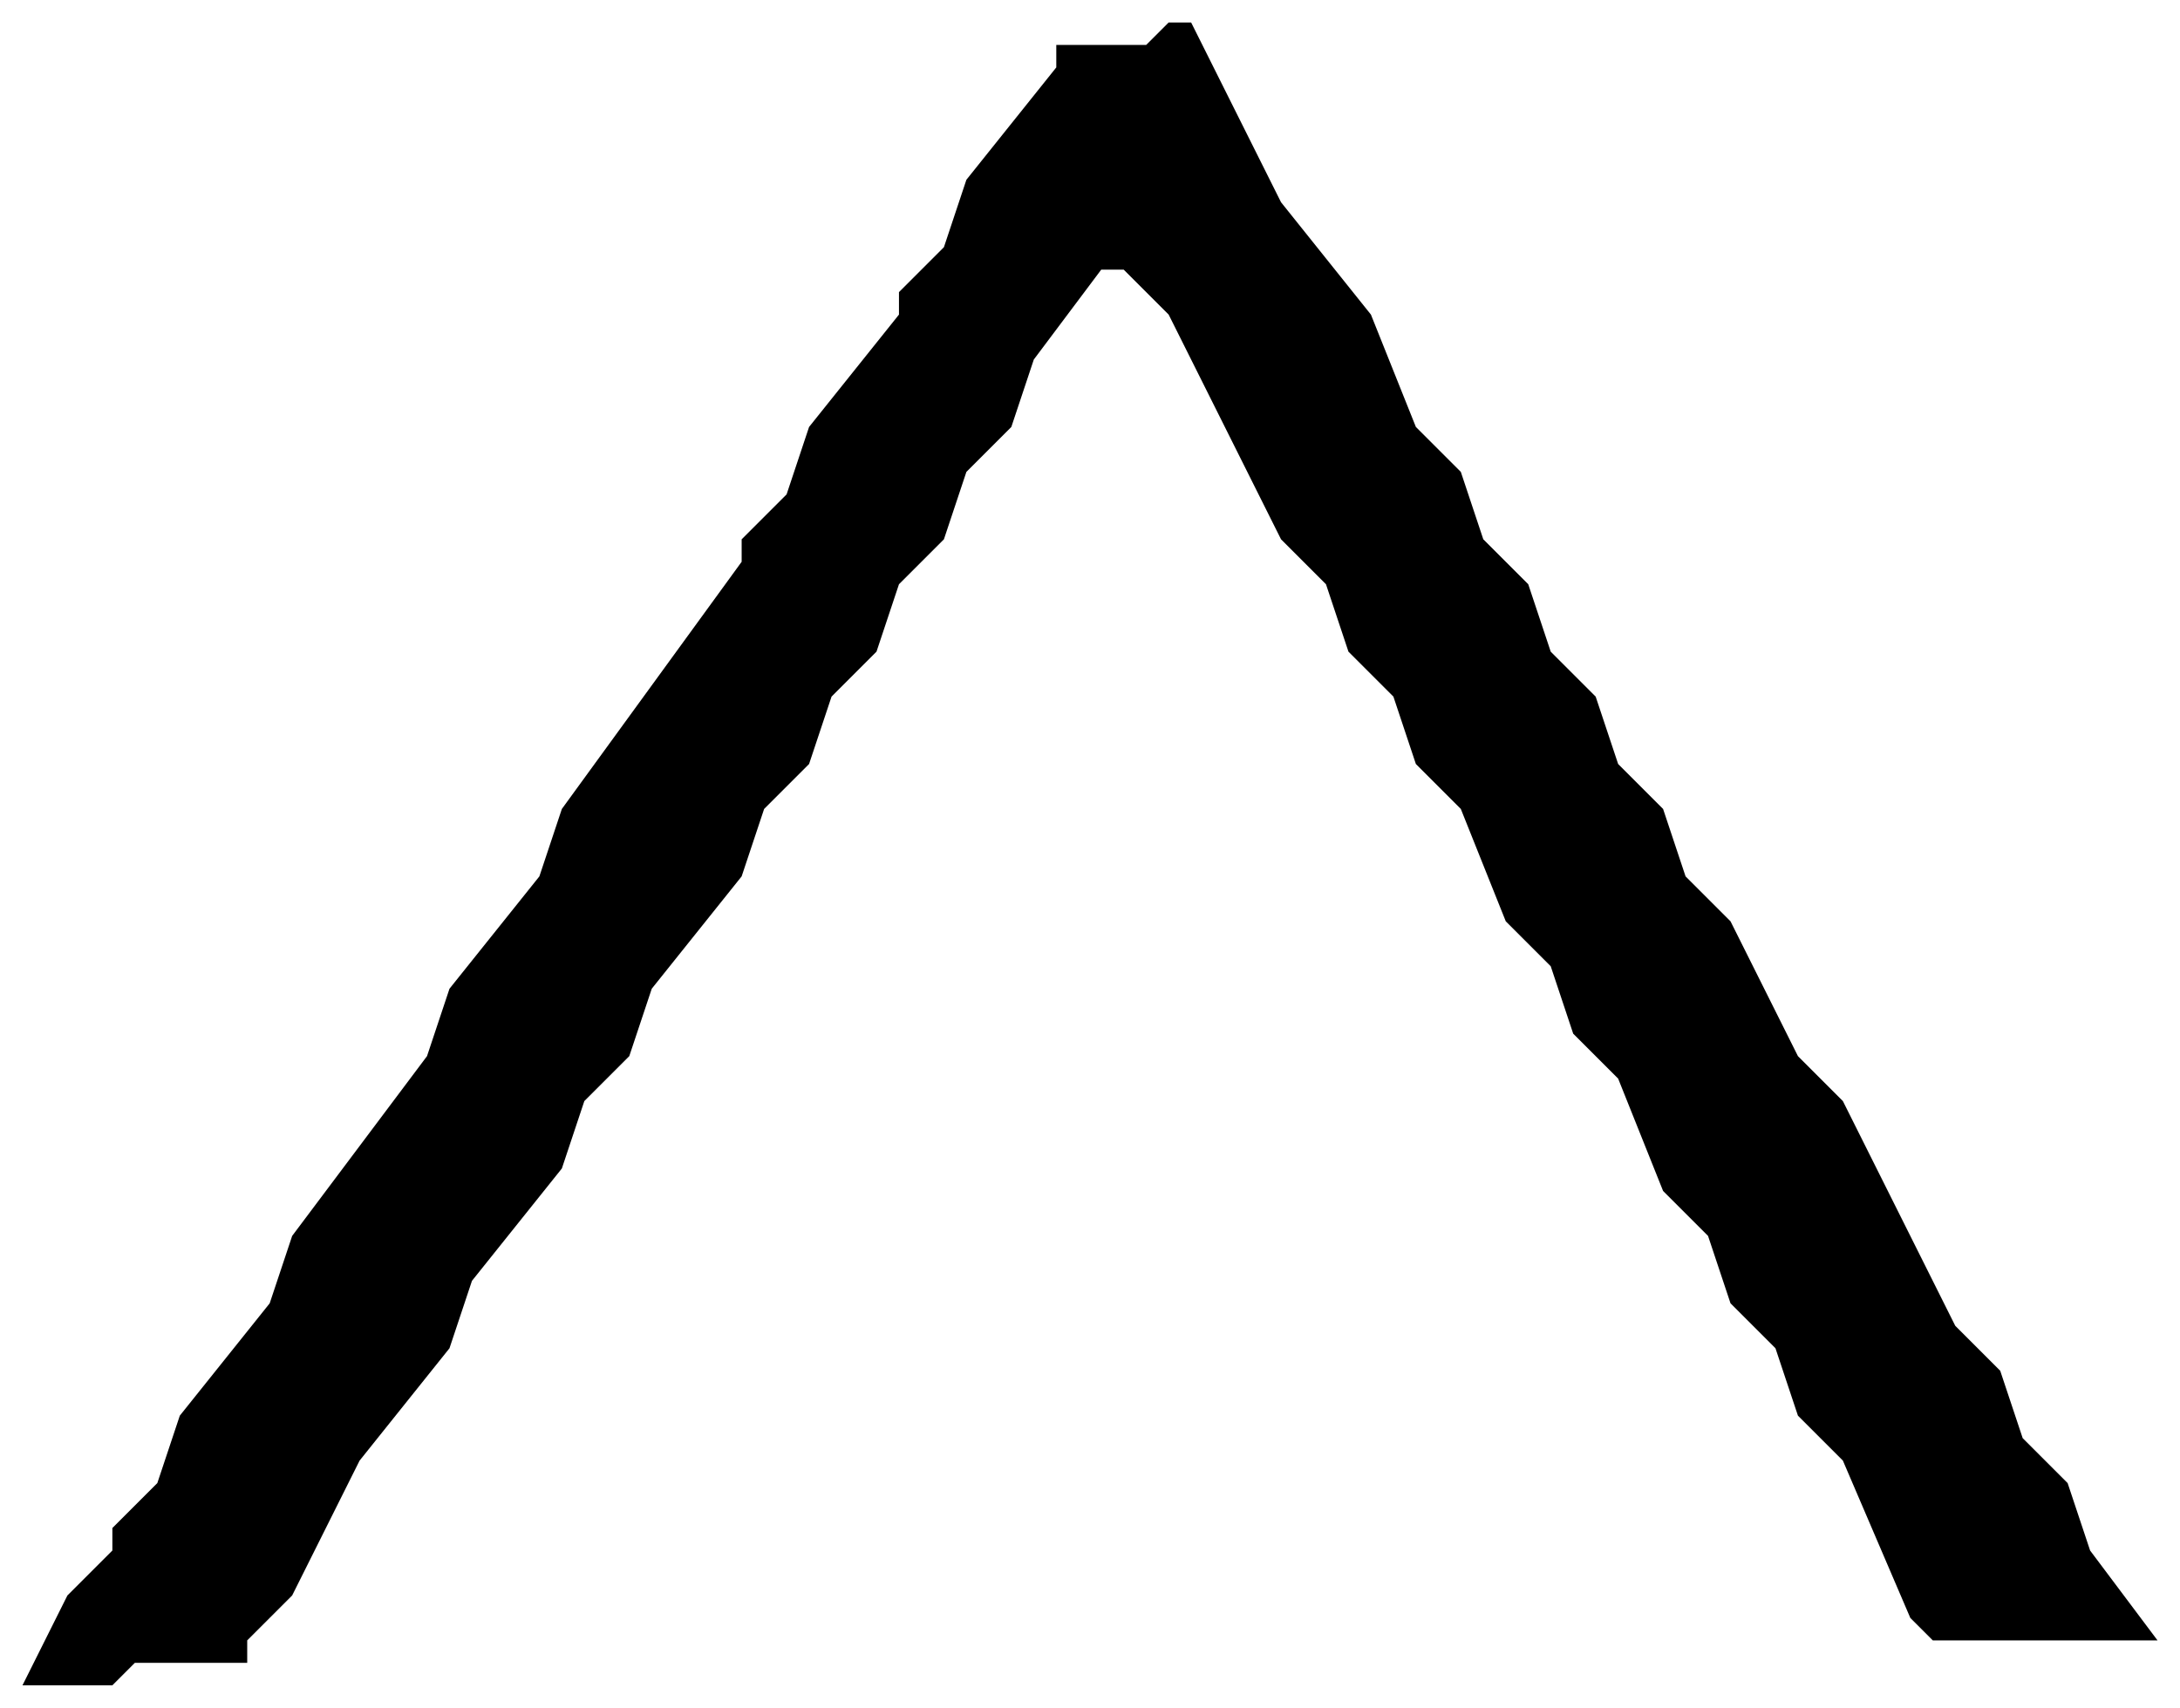
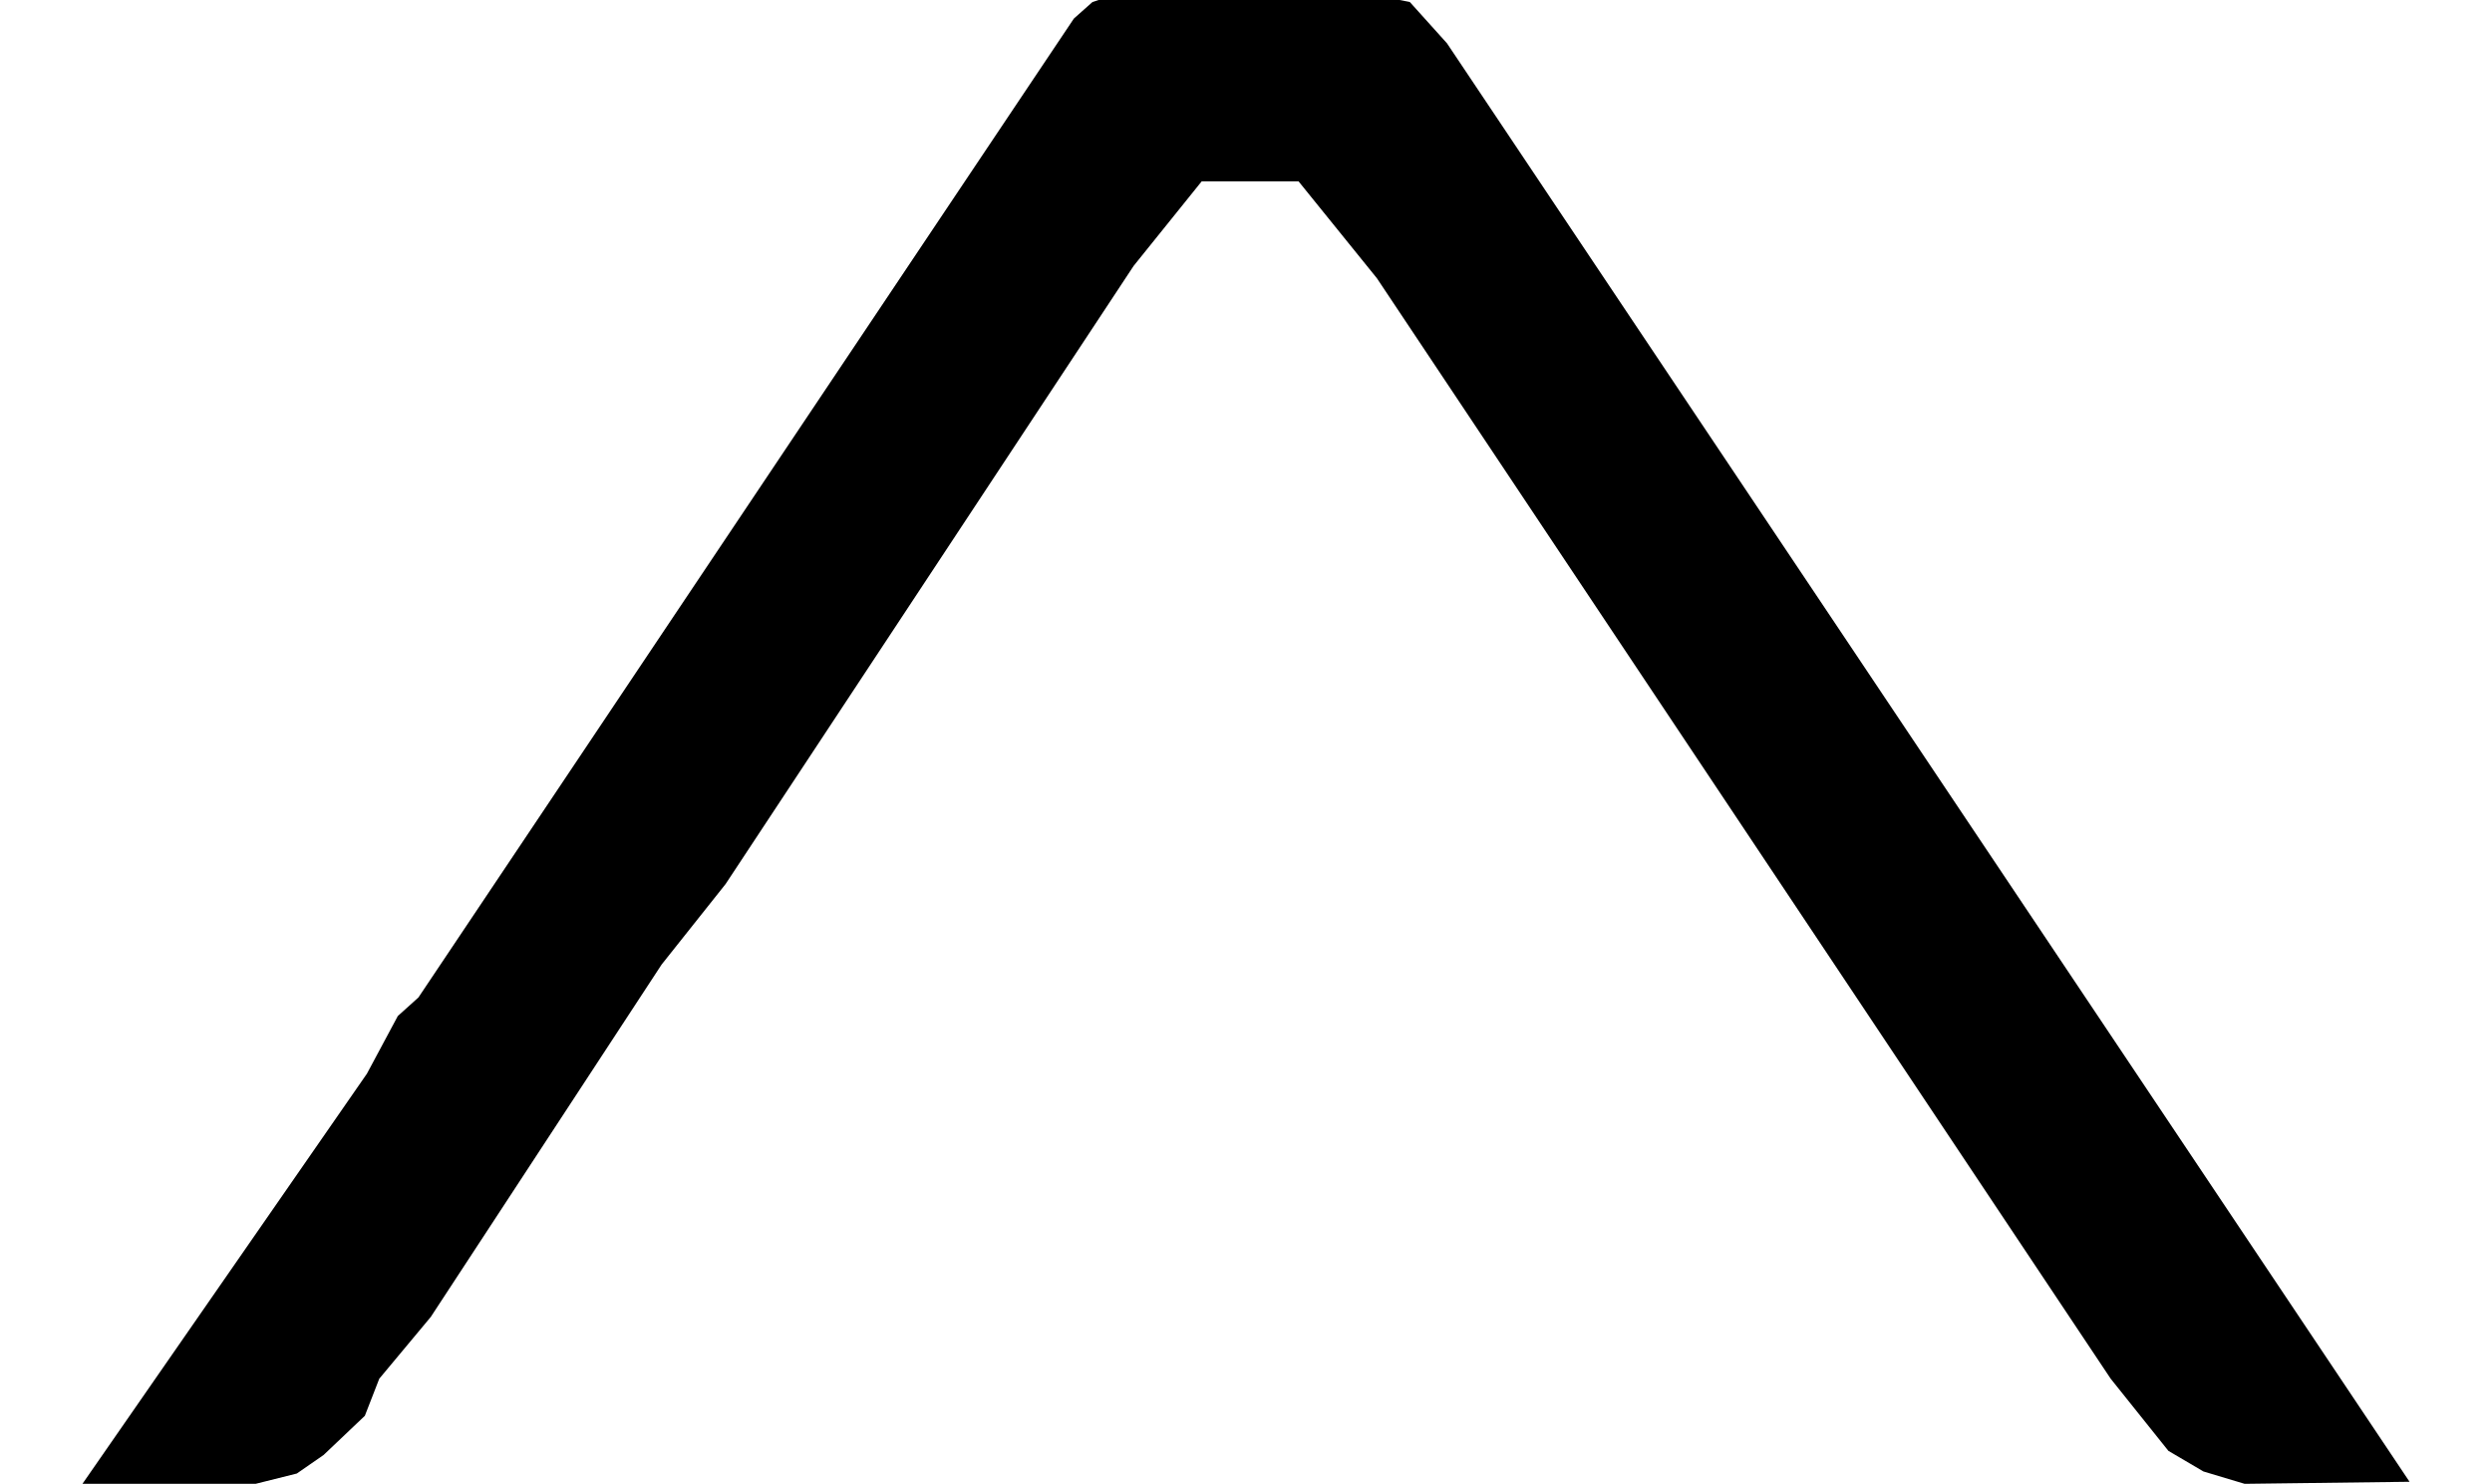
- <svg xmlns="http://www.w3.org/2000/svg" viewBox="0 0 97 76">
-   <path fill="black" fill-rule="evenodd" d="M 96,73 L 93,69 L 92,66 L 90,64 L 89,61 L 87,59 L 82,49 L 80,47 L 77,41 L 75,39 L 74,36 L 72,34 L 71,31 L 69,29 L 68,26 L 66,24 L 65,21 L 63,19 L 61,14 L 57,9 L 53,1 L 52,1 L 51,2 L 47,2 L 47,3 L 43,8 L 42,11 L 40,13 L 40,14 L 36,19 L 35,22 L 33,24 L 33,25 L 25,36 L 24,39 L 20,44 L 19,47 L 13,55 L 12,58 L 8,63 L 7,66 L 5,68 L 5,69 L 3,71 L 1,75 L 5,75 L 6,74 L 11,74 L 11,73 L 13,71 L 16,65 L 20,60 L 21,57 L 25,52 L 26,49 L 28,47 L 29,44 L 33,39 L 34,36 L 36,34 L 37,31 L 39,29 L 40,26 L 42,24 L 43,21 L 45,19 L 46,16 L 49,12 L 50,12 L 52,14 L 57,24 L 59,26 L 60,29 L 62,31 L 63,34 L 65,36 L 67,41 L 69,43 L 70,46 L 72,48 L 74,53 L 76,55 L 77,58 L 79,60 L 80,63 L 82,65 L 85,72 L 86,73 Z" />
+ <svg xmlns="http://www.w3.org/2000/svg" viewBox="0 0 1209 720">
+   <path fill="black" fill-rule="evenodd" d="M 178,521 L 193,493 L 203,484 L 521,9 L 530,1 L 533,0 L 679,0 L 684,1 L 702,21 L 1169,719 L 1089,720 L 1069,714 L 1052,704 L 1024,669 L 668,135 L 630,88 L 583,88 L 550,129 L 352,429 L 321,468 L 209,639 L 184,669 L 177,687 L 157,706 L 144,715 L 124,720 L 40,720 Z" />
</svg>
